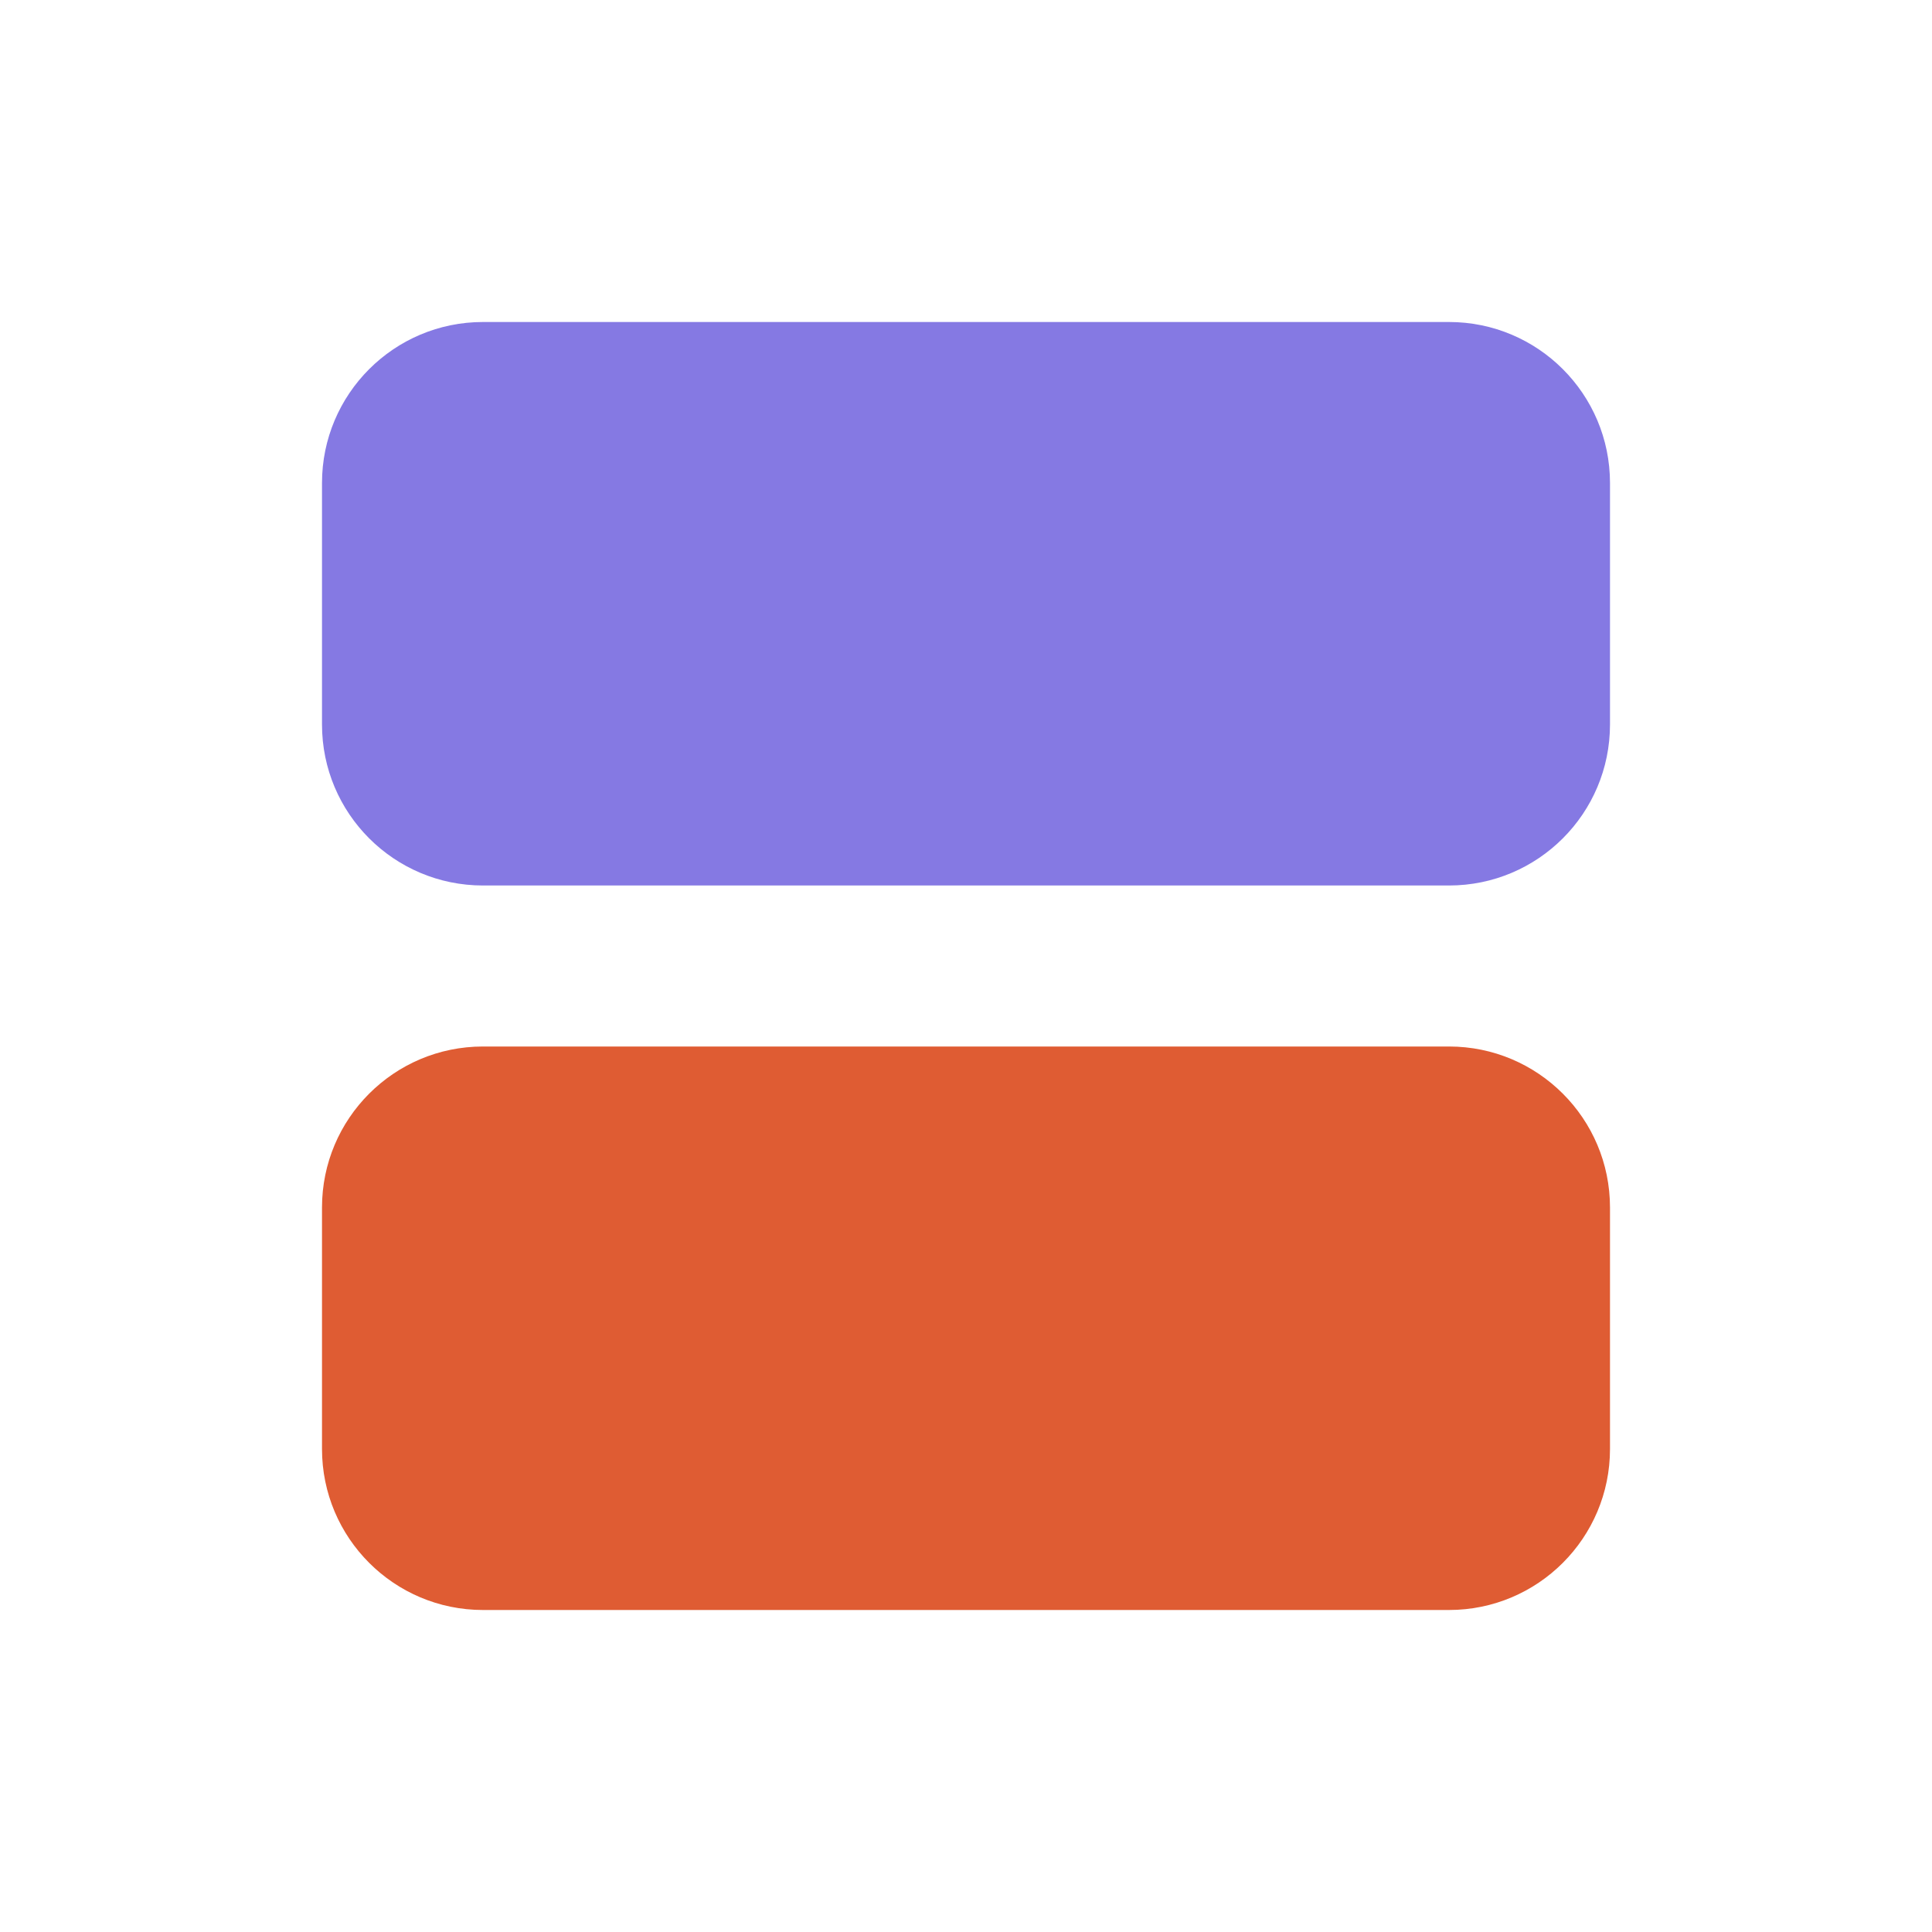
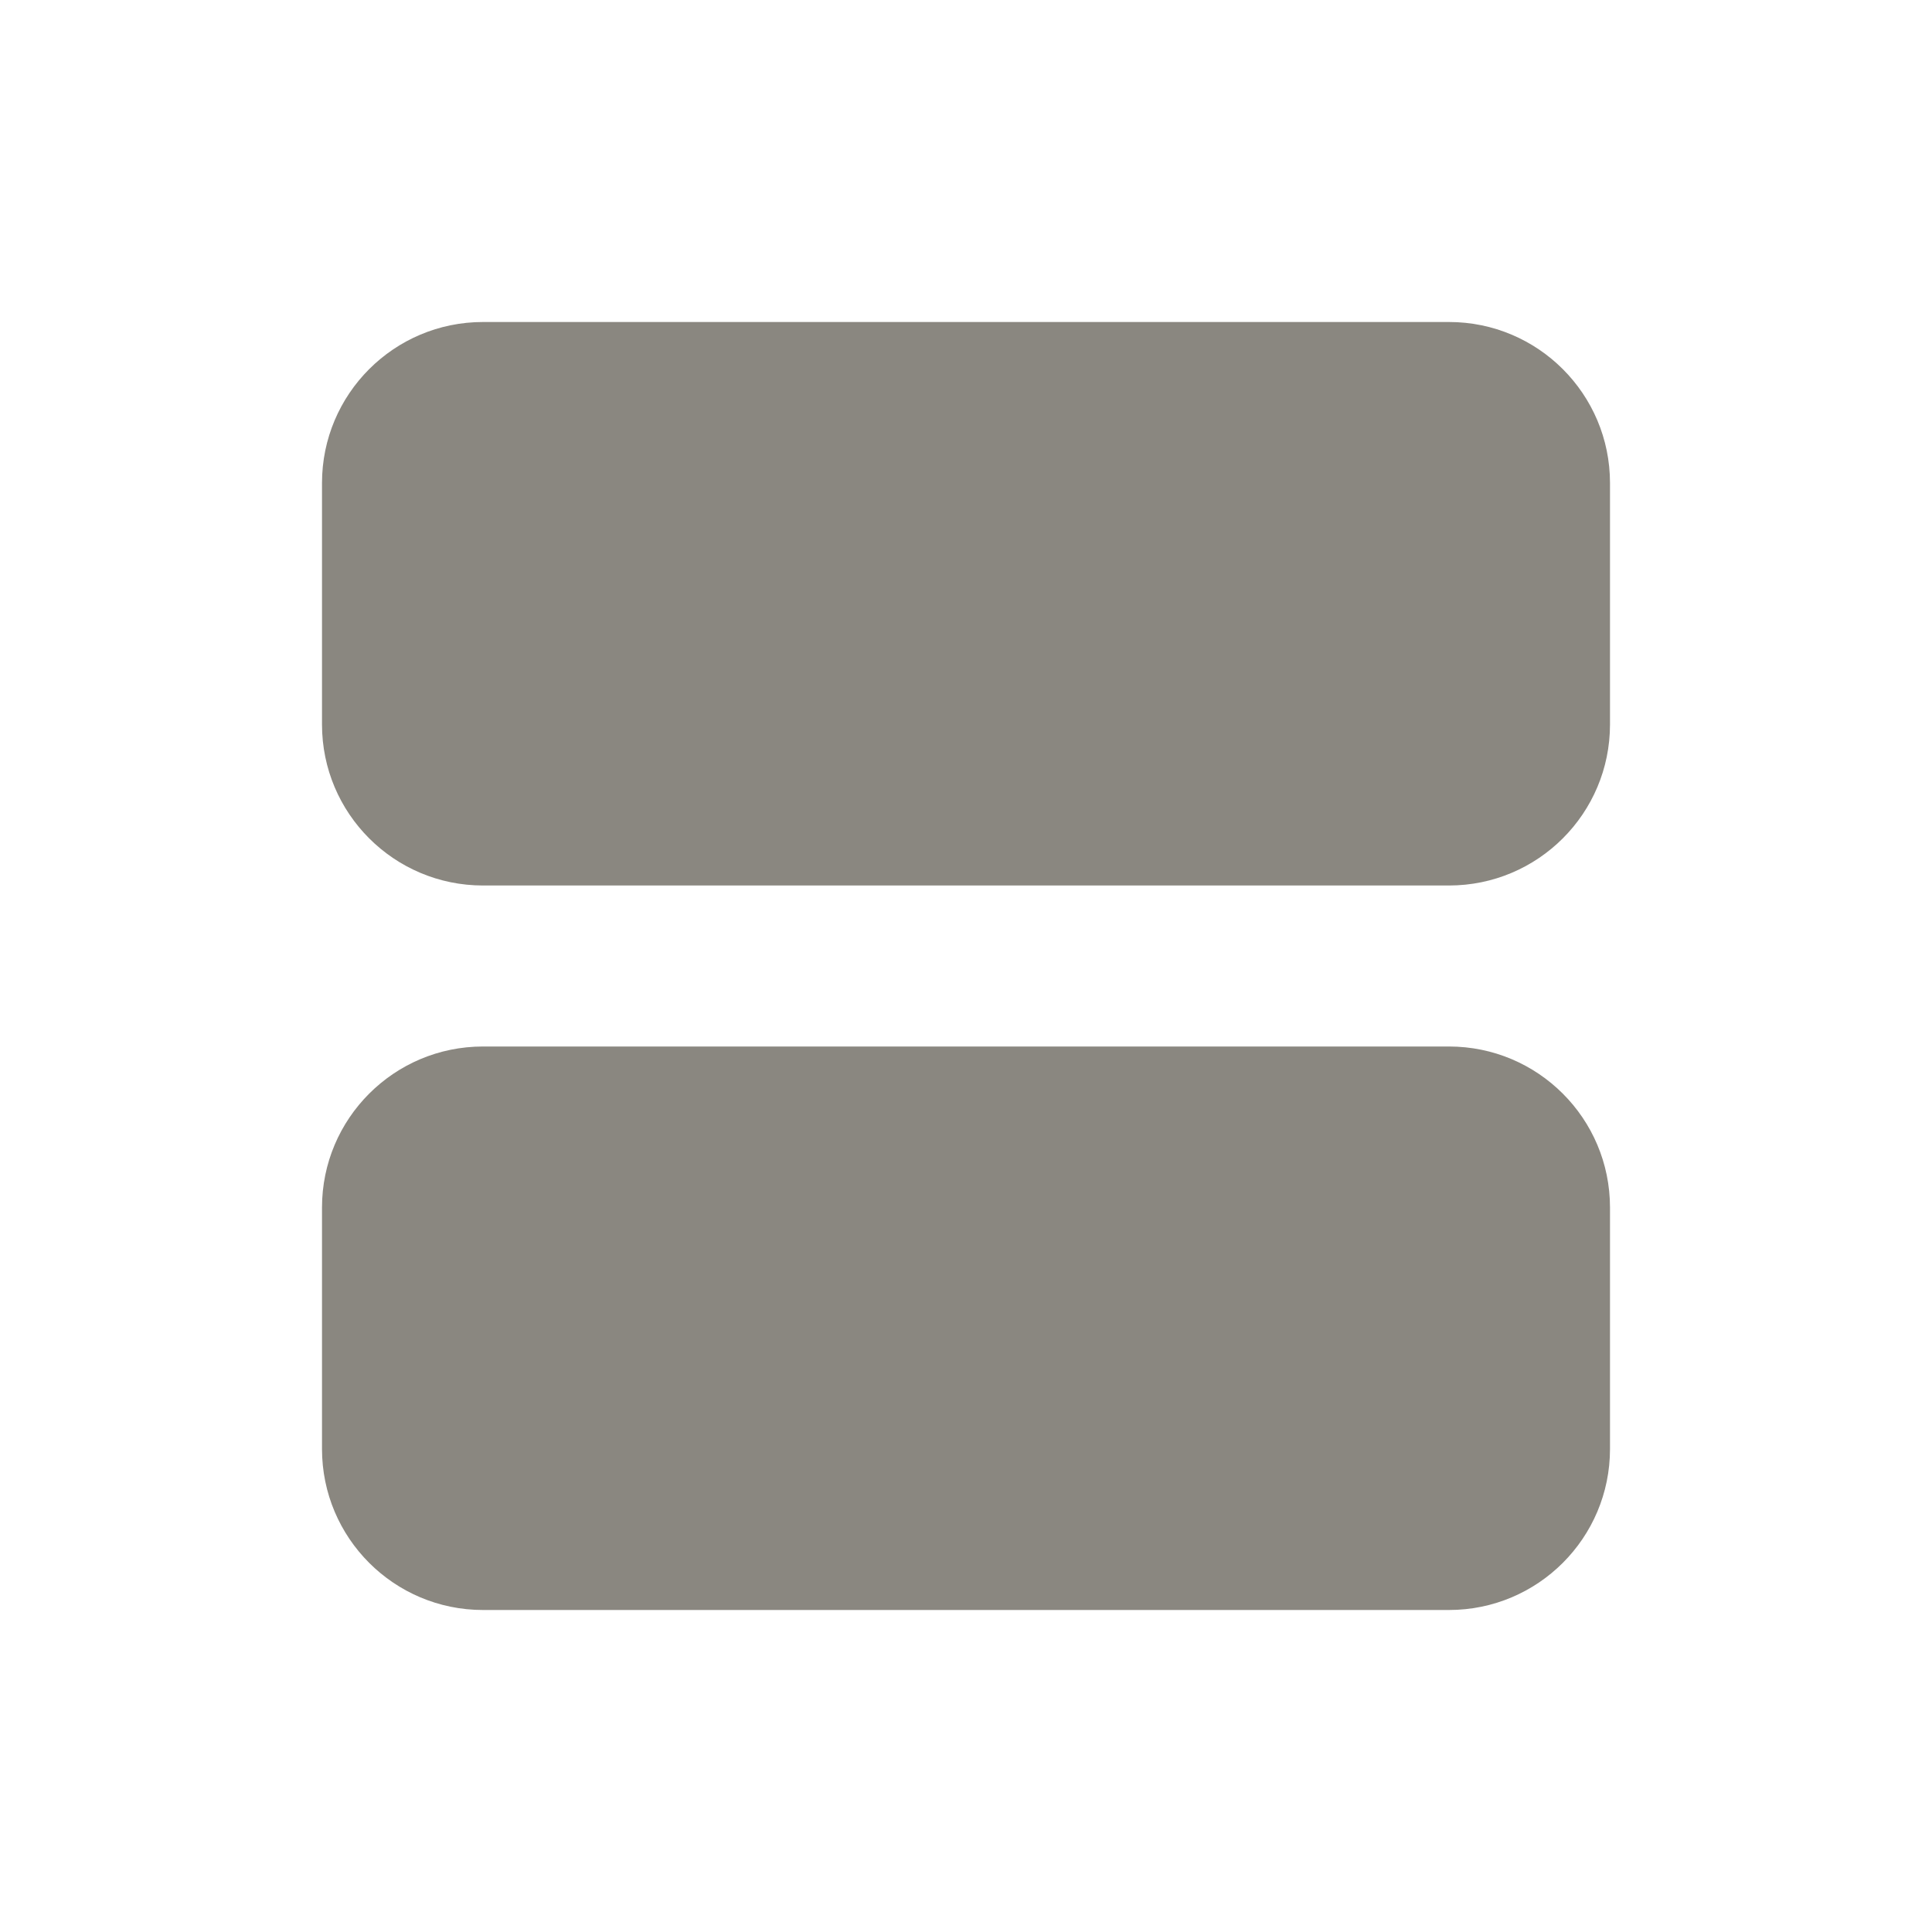
<svg xmlns="http://www.w3.org/2000/svg" viewBox="0 0 24 24">
-   <rect x="4" y="4" width="16" height="7" rx="2" fill="#8579e3" />
-   <rect x="4" y="13" width="16" height="7" rx="2" fill="#df5c33" />
+   <rect x="4" y="4" width="16" height="7" rx="2" fill="#8a8780" />
+   <rect x="4" y="13" width="16" height="7" rx="2" fill="#8a8780" />
</svg>
